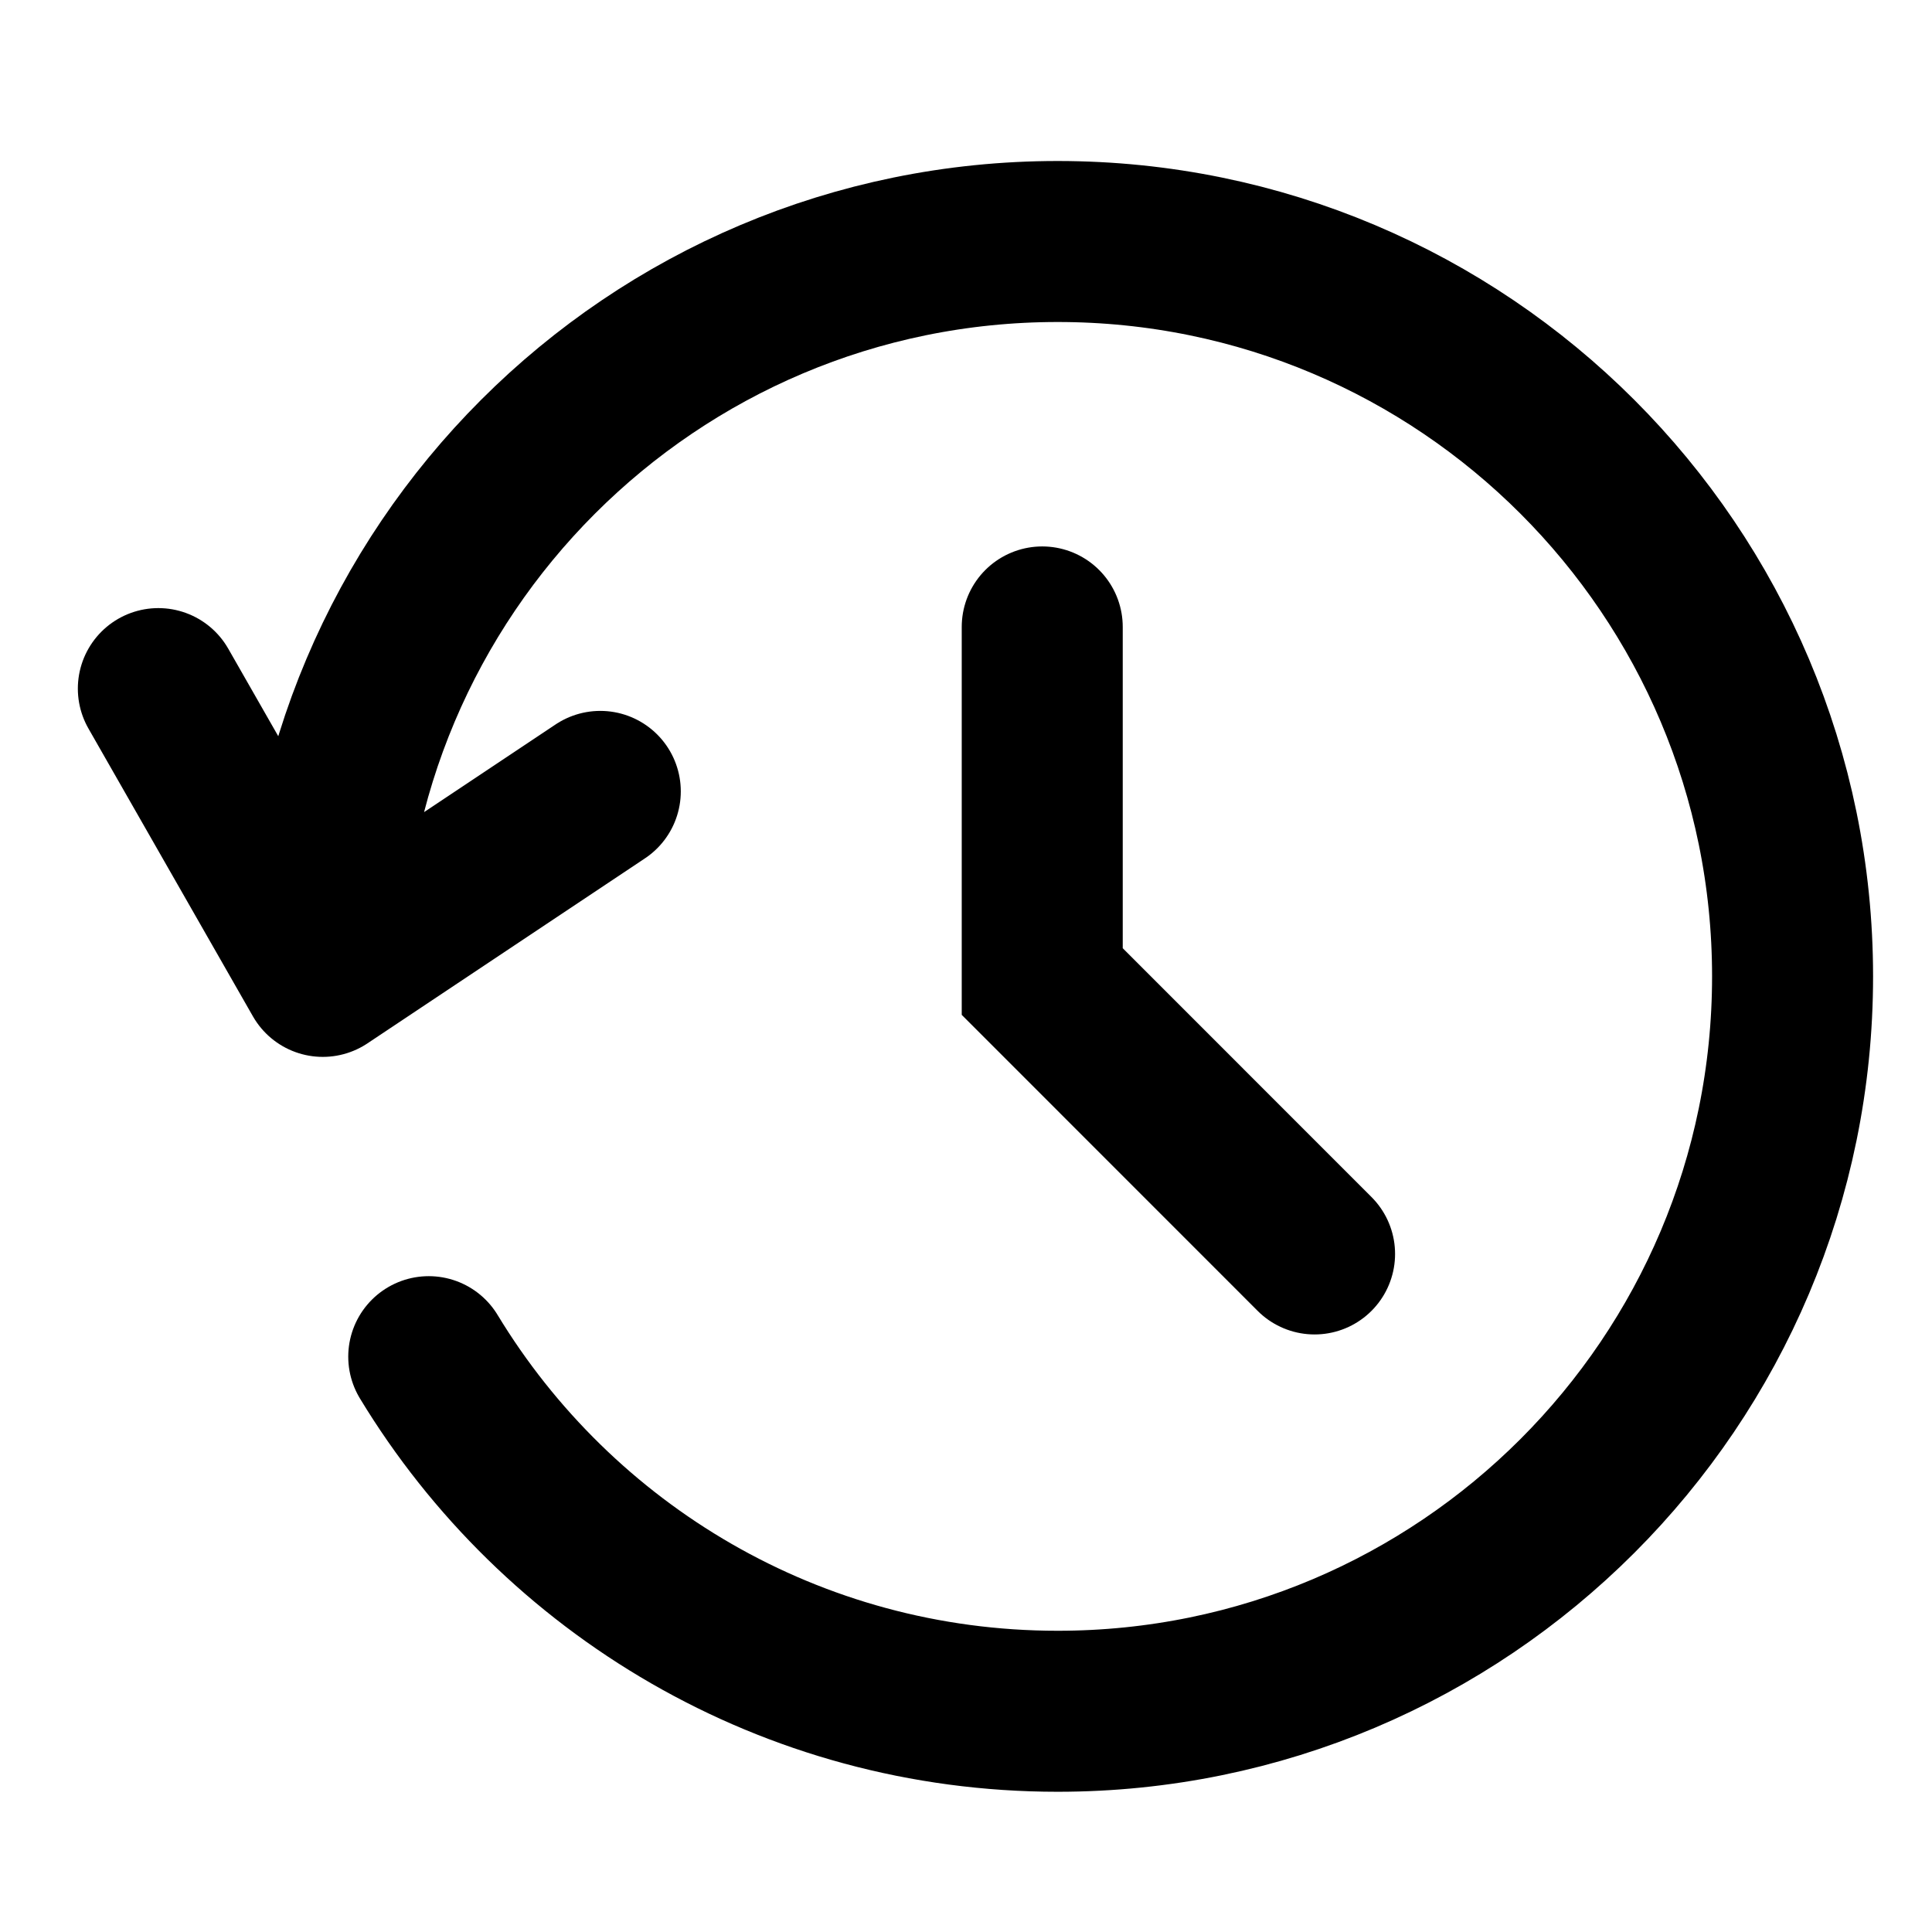
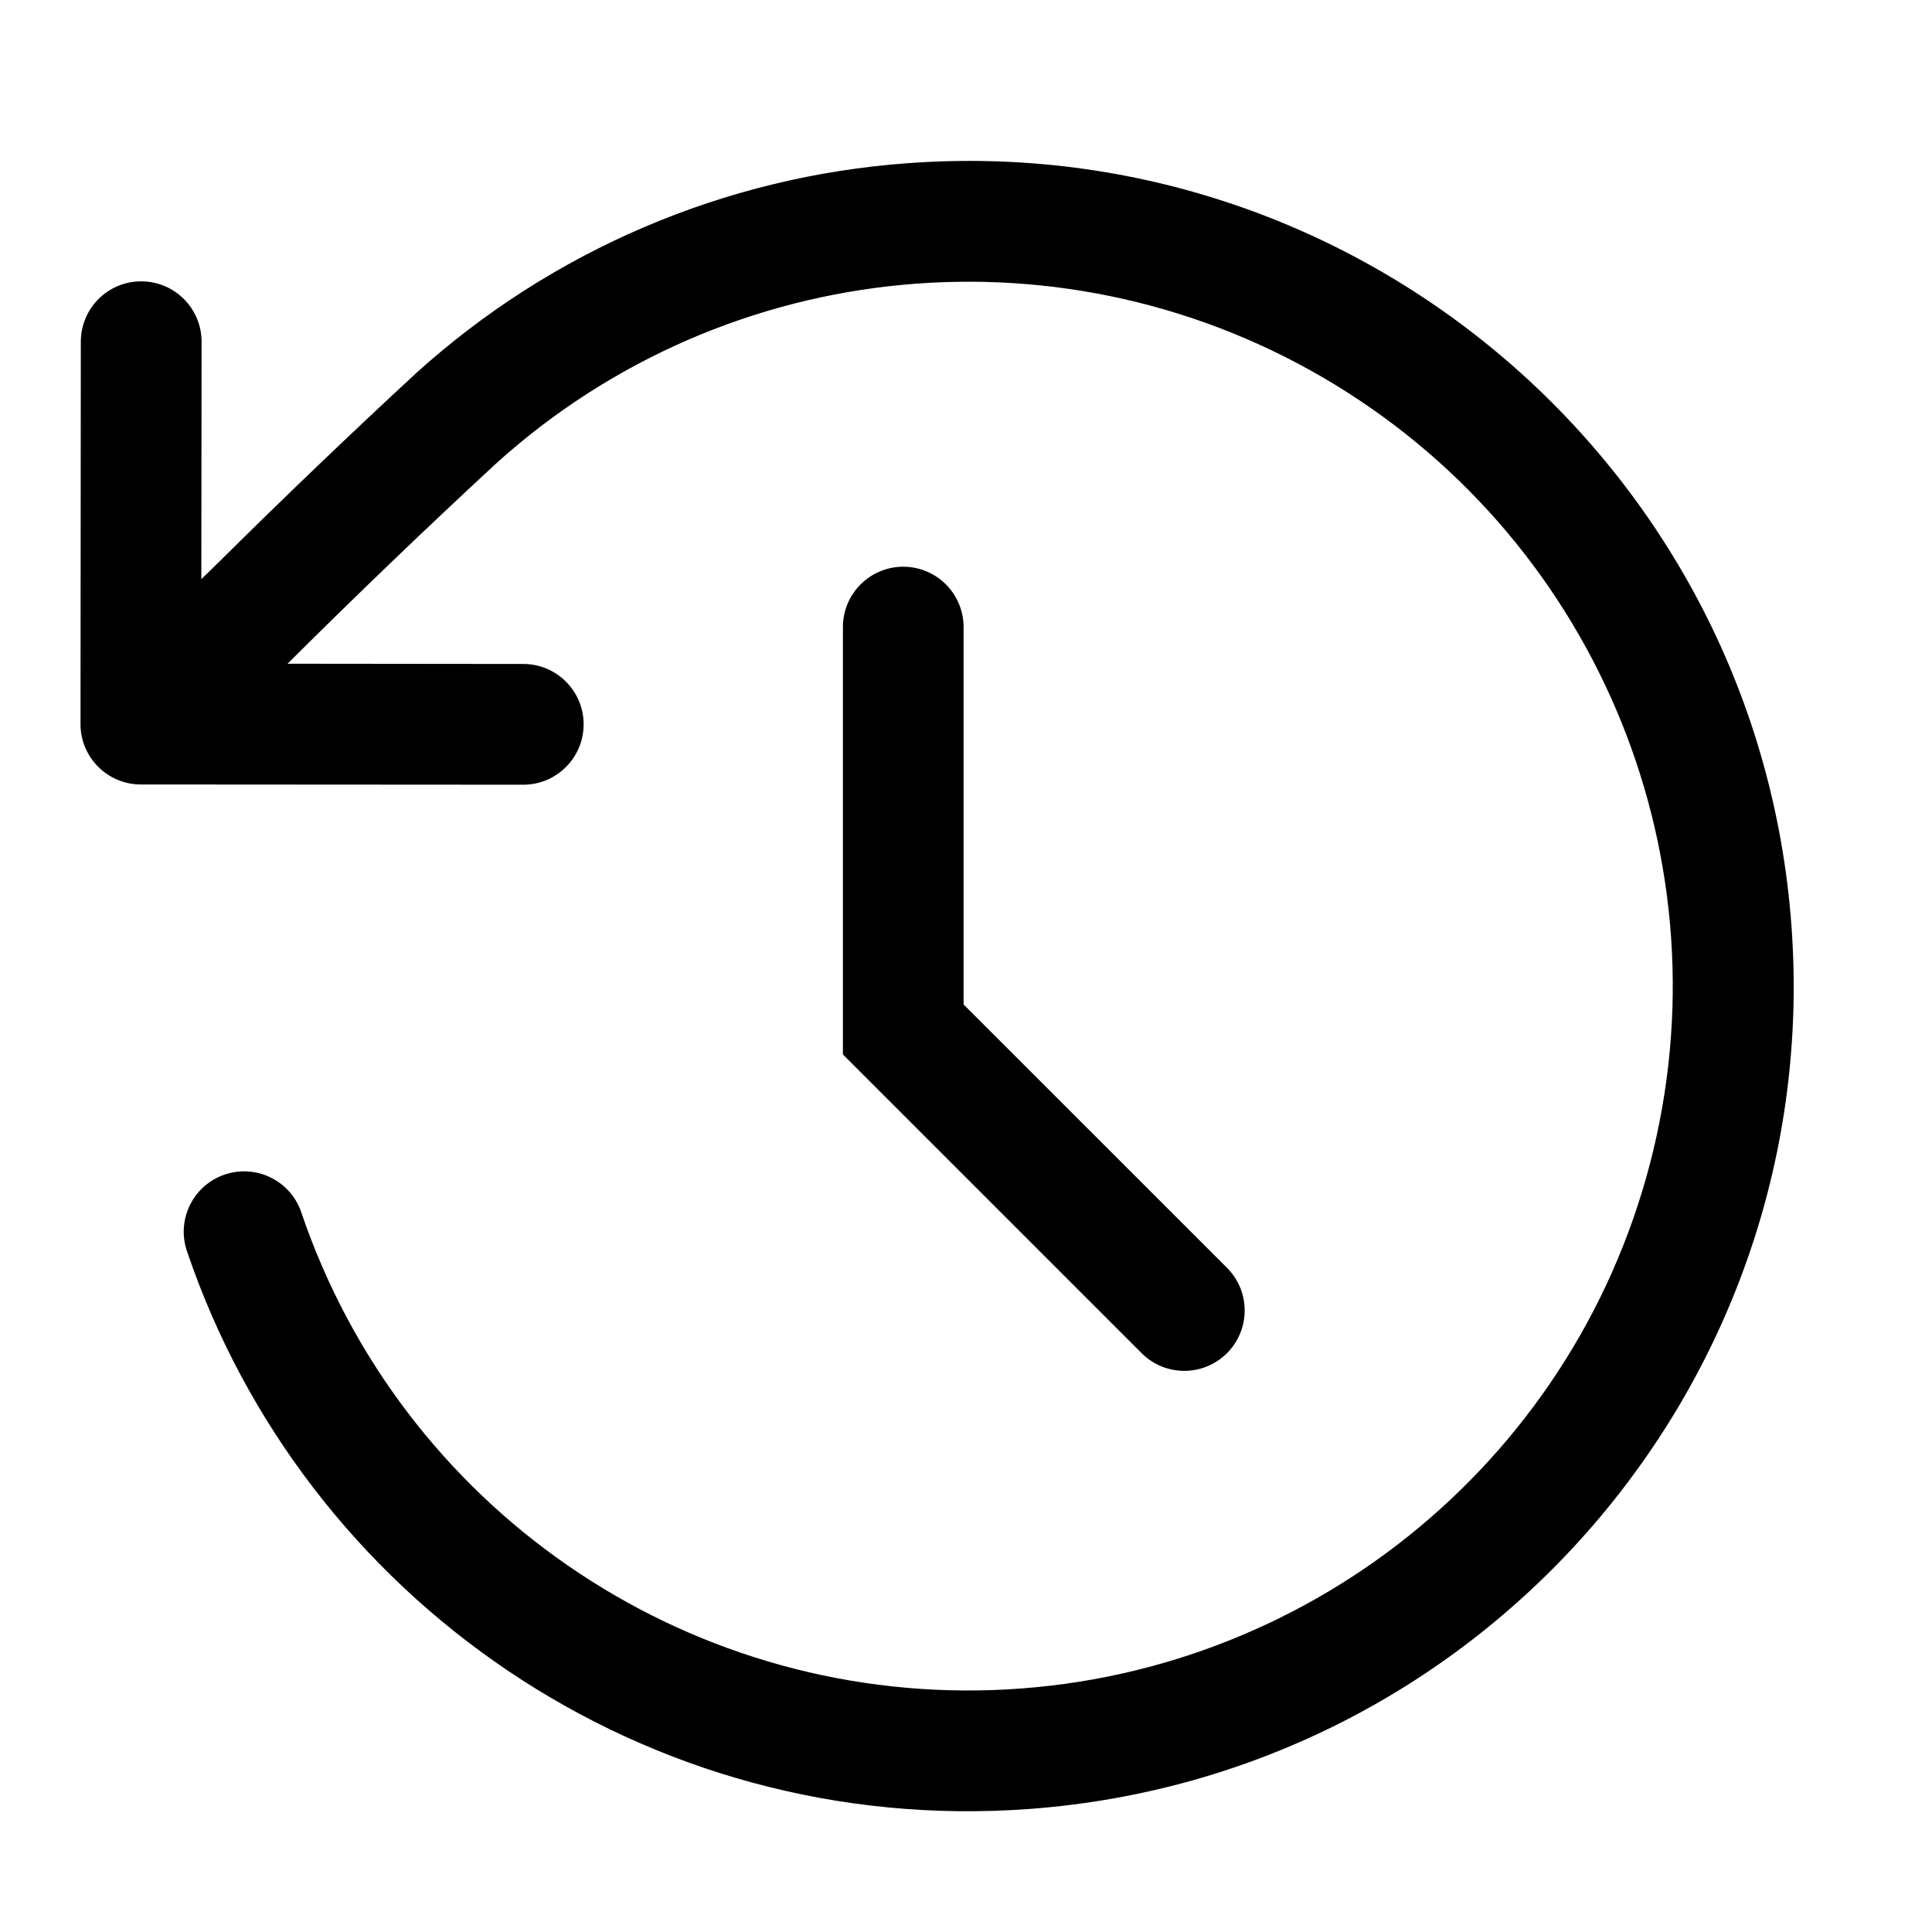
- <svg xmlns="http://www.w3.org/2000/svg" viewBox="0 0 24 24" class="Icon Icon-history">
-   <g fill="none" fill-rule="evenodd" stroke="currentColor" stroke-linecap="round" stroke-width="2" transform="translate(1.5 3)">
-     <path d="m2.51 9.129c0-5.042 4.087-9.129 9.129-9.129 5.042 0 9.129 4.087 9.129 9.129 0 5.042-4.087 9.129-9.129 9.129-3.313 0-6.213-1.764-7.813-4.405m-1.316-4.724-2.043-3.575m2.043 3.575 3.447-2.298" stroke-linejoin="round" />
-     <path d="m11.447 4.788v4.405l3.383 3.384" />
+ <svg xmlns="http://www.w3.org/2000/svg" fill="none" viewBox="0 0 24 24" class="Icon Icon-history">
+   <mask id="a" width="22" height="21" x="1" y="2" maskUnits="userSpaceOnUse" style="mask-type:alpha">
+     <path fill="currentColor" fill-rule="evenodd" d="M1.75 9.745a.75.75 0 0 1-.75-.75l.004-4.75a.75.75 0 1 1 1.5 0l-.003 2.95.23-.225a98 98 0 0 1 2.433-2.33 10.2 10.2 0 0 1 6.117-2.613c5.646-.415 10.559 3.826 10.973 9.472s-3.826 10.558-9.472 10.973c-4.764.35-9.005-2.615-10.463-6.94a.75.75 0 0 1 1.421-.48 8.75 8.75 0 1 0 2.429-9.3 97 97 0 0 0-2.597 2.493l2.928.003a.75.75 0 1 1 0 1.5z" clip-rule="evenodd" />
+     <path fill="currentColor" fill-rule="evenodd" d="M11.22 7.04a.75.75 0 0 1 .75.75v4.688l3.281 3.28a.75.75 0 0 1-1.06 1.061l-3.72-3.72V7.79a.75.75 0 0 1 .75-.75" clip-rule="evenodd" />
+   </mask>
+   <g mask="url(#a)">
+     <path fill="currentColor" d="M0 0h24v24H0z" />
  </g>
</svg>
